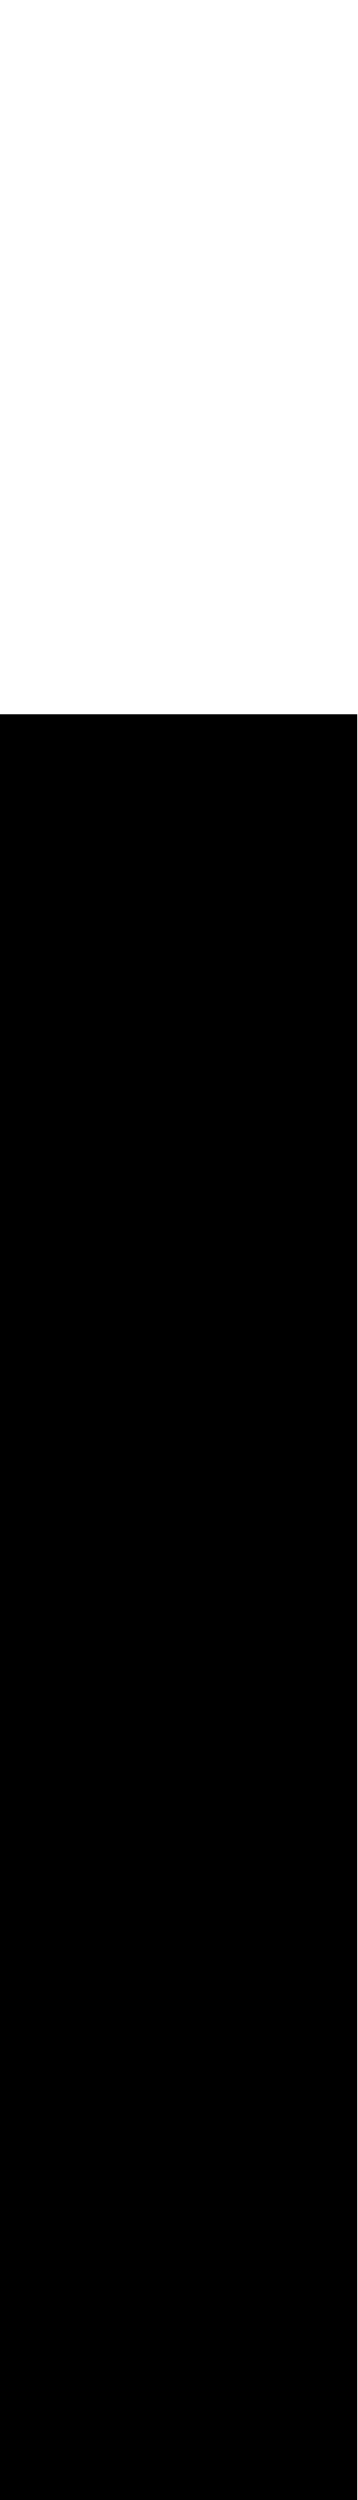
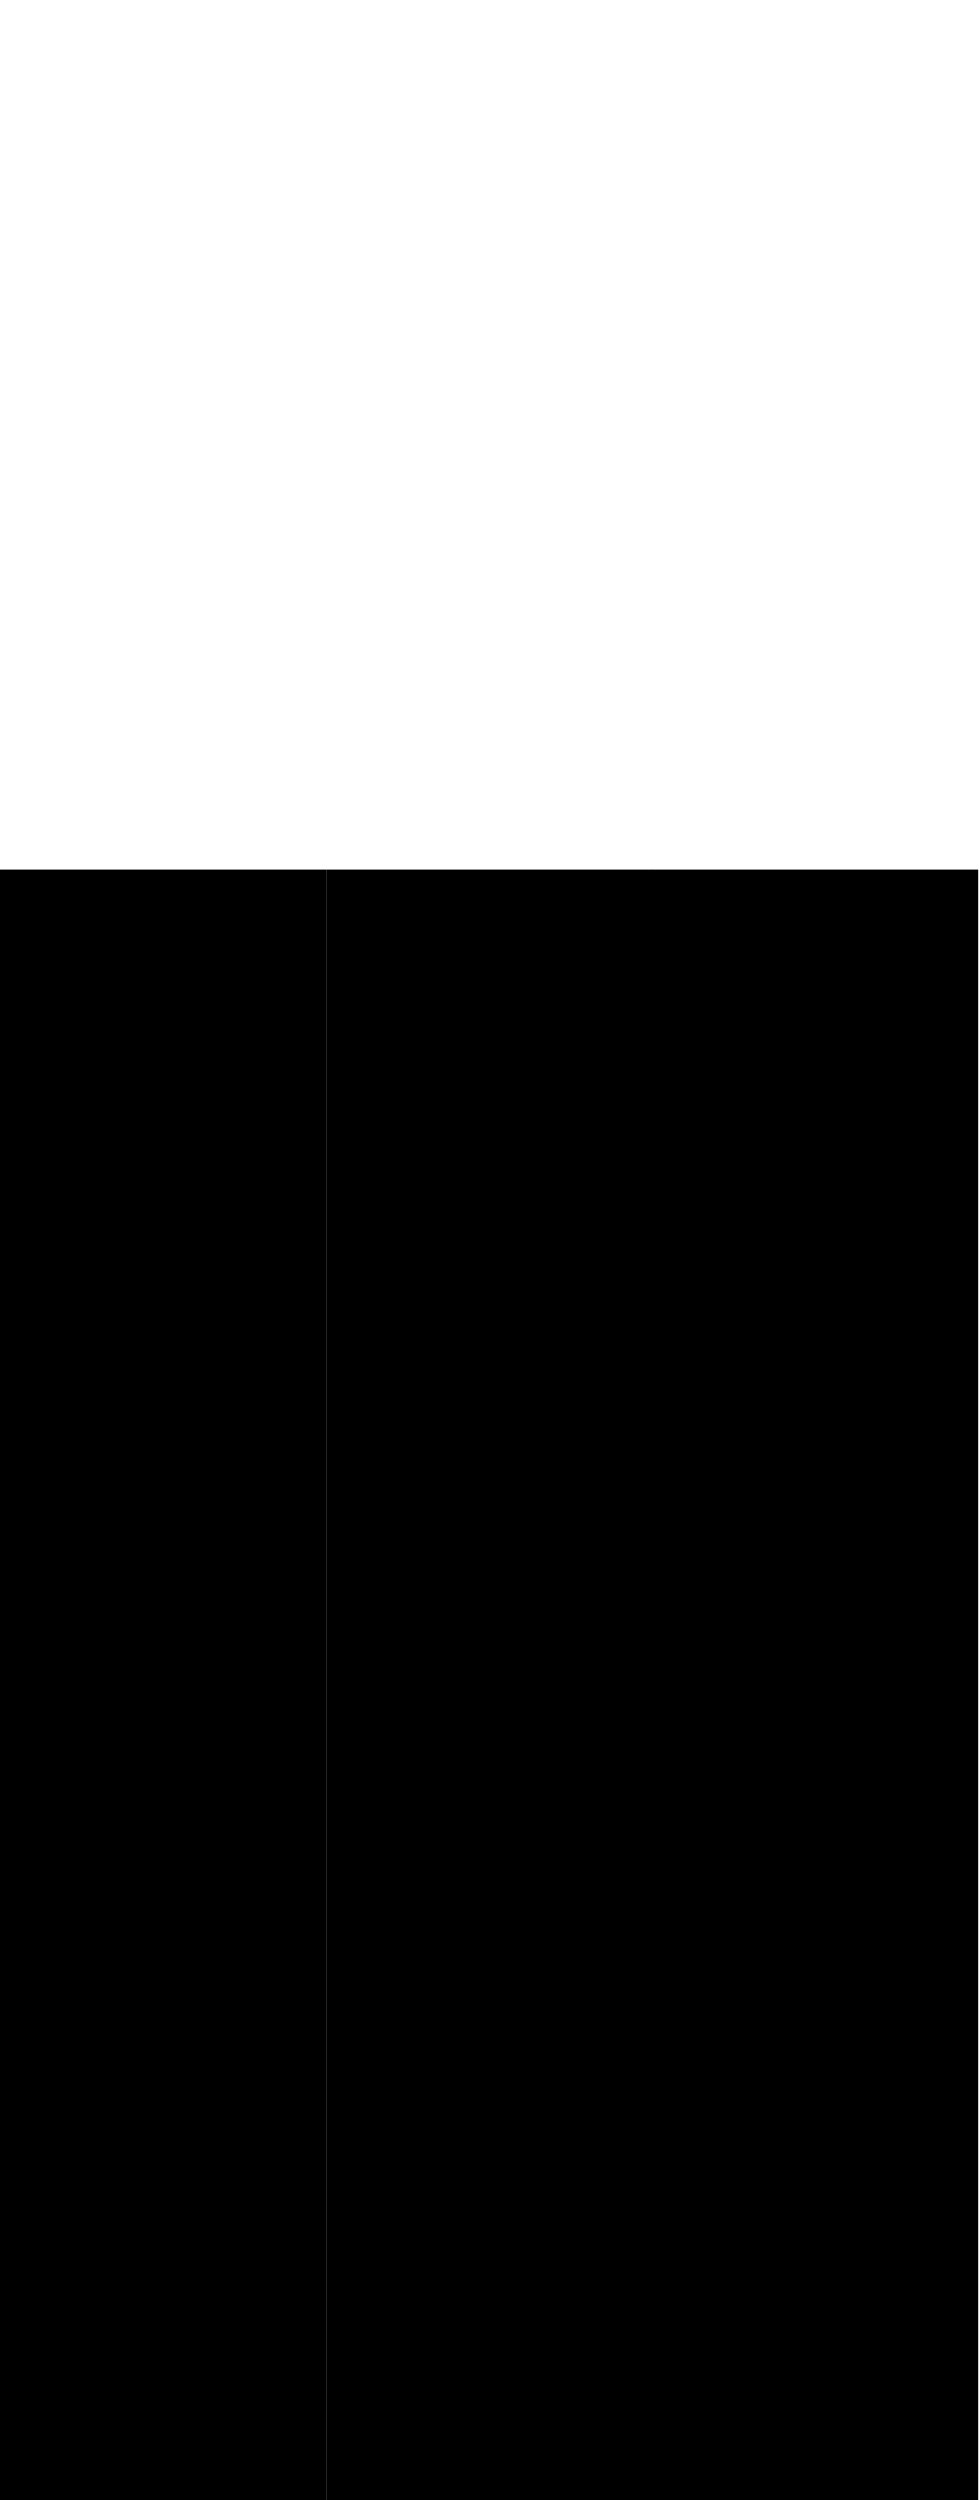
- <svg xmlns="http://www.w3.org/2000/svg" width="0.794mm" height="5.556mm" viewBox="0 0 0.794 5.556" version="1.1" id="svg8">
+ <svg xmlns="http://www.w3.org/2000/svg" width="9" height="23" viewBox="0 0 2.381 6.085" version="1.1" id="svg8">
  <defs id="defs2" />
-   <g id="layer1" transform="translate(-15.50011,-131.7186)">
+   <g id="layer1" transform="translate(-15.50011,-131.1894)">
    <rect style="opacity:1;fill:#000000;fill-opacity:1;fill-rule:nonzero;stroke:none;stroke-width:0.045;stroke-linejoin:round;stroke-miterlimit:4;stroke-dasharray:none;stroke-opacity:0.708;paint-order:markers fill stroke" id="rect4485" width="3.969" height="0.794" x="133.306" y="-16.294" transform="rotate(90)" />
+     <rect style="opacity:1;fill:#000000;fill-opacity:1;fill-rule:nonzero;stroke:none;stroke-width:0.045;stroke-linejoin:round;stroke-miterlimit:4;stroke-dasharray:none;stroke-opacity:0.708;paint-order:markers fill stroke" id="rect4485-8" width="3.969" height="0.794" x="133.306" y="-17.088" transform="rotate(90)" />
+     <rect style="opacity:1;fill:#000000;fill-opacity:1;fill-rule:nonzero;stroke:none;stroke-width:0.045;stroke-linejoin:round;stroke-miterlimit:4;stroke-dasharray:none;stroke-opacity:0.708;paint-order:markers fill stroke" id="rect4485-81" width="3.969" height="0.794" x="133.306" y="-17.881" transform="rotate(90)" />
  </g>
</svg>
